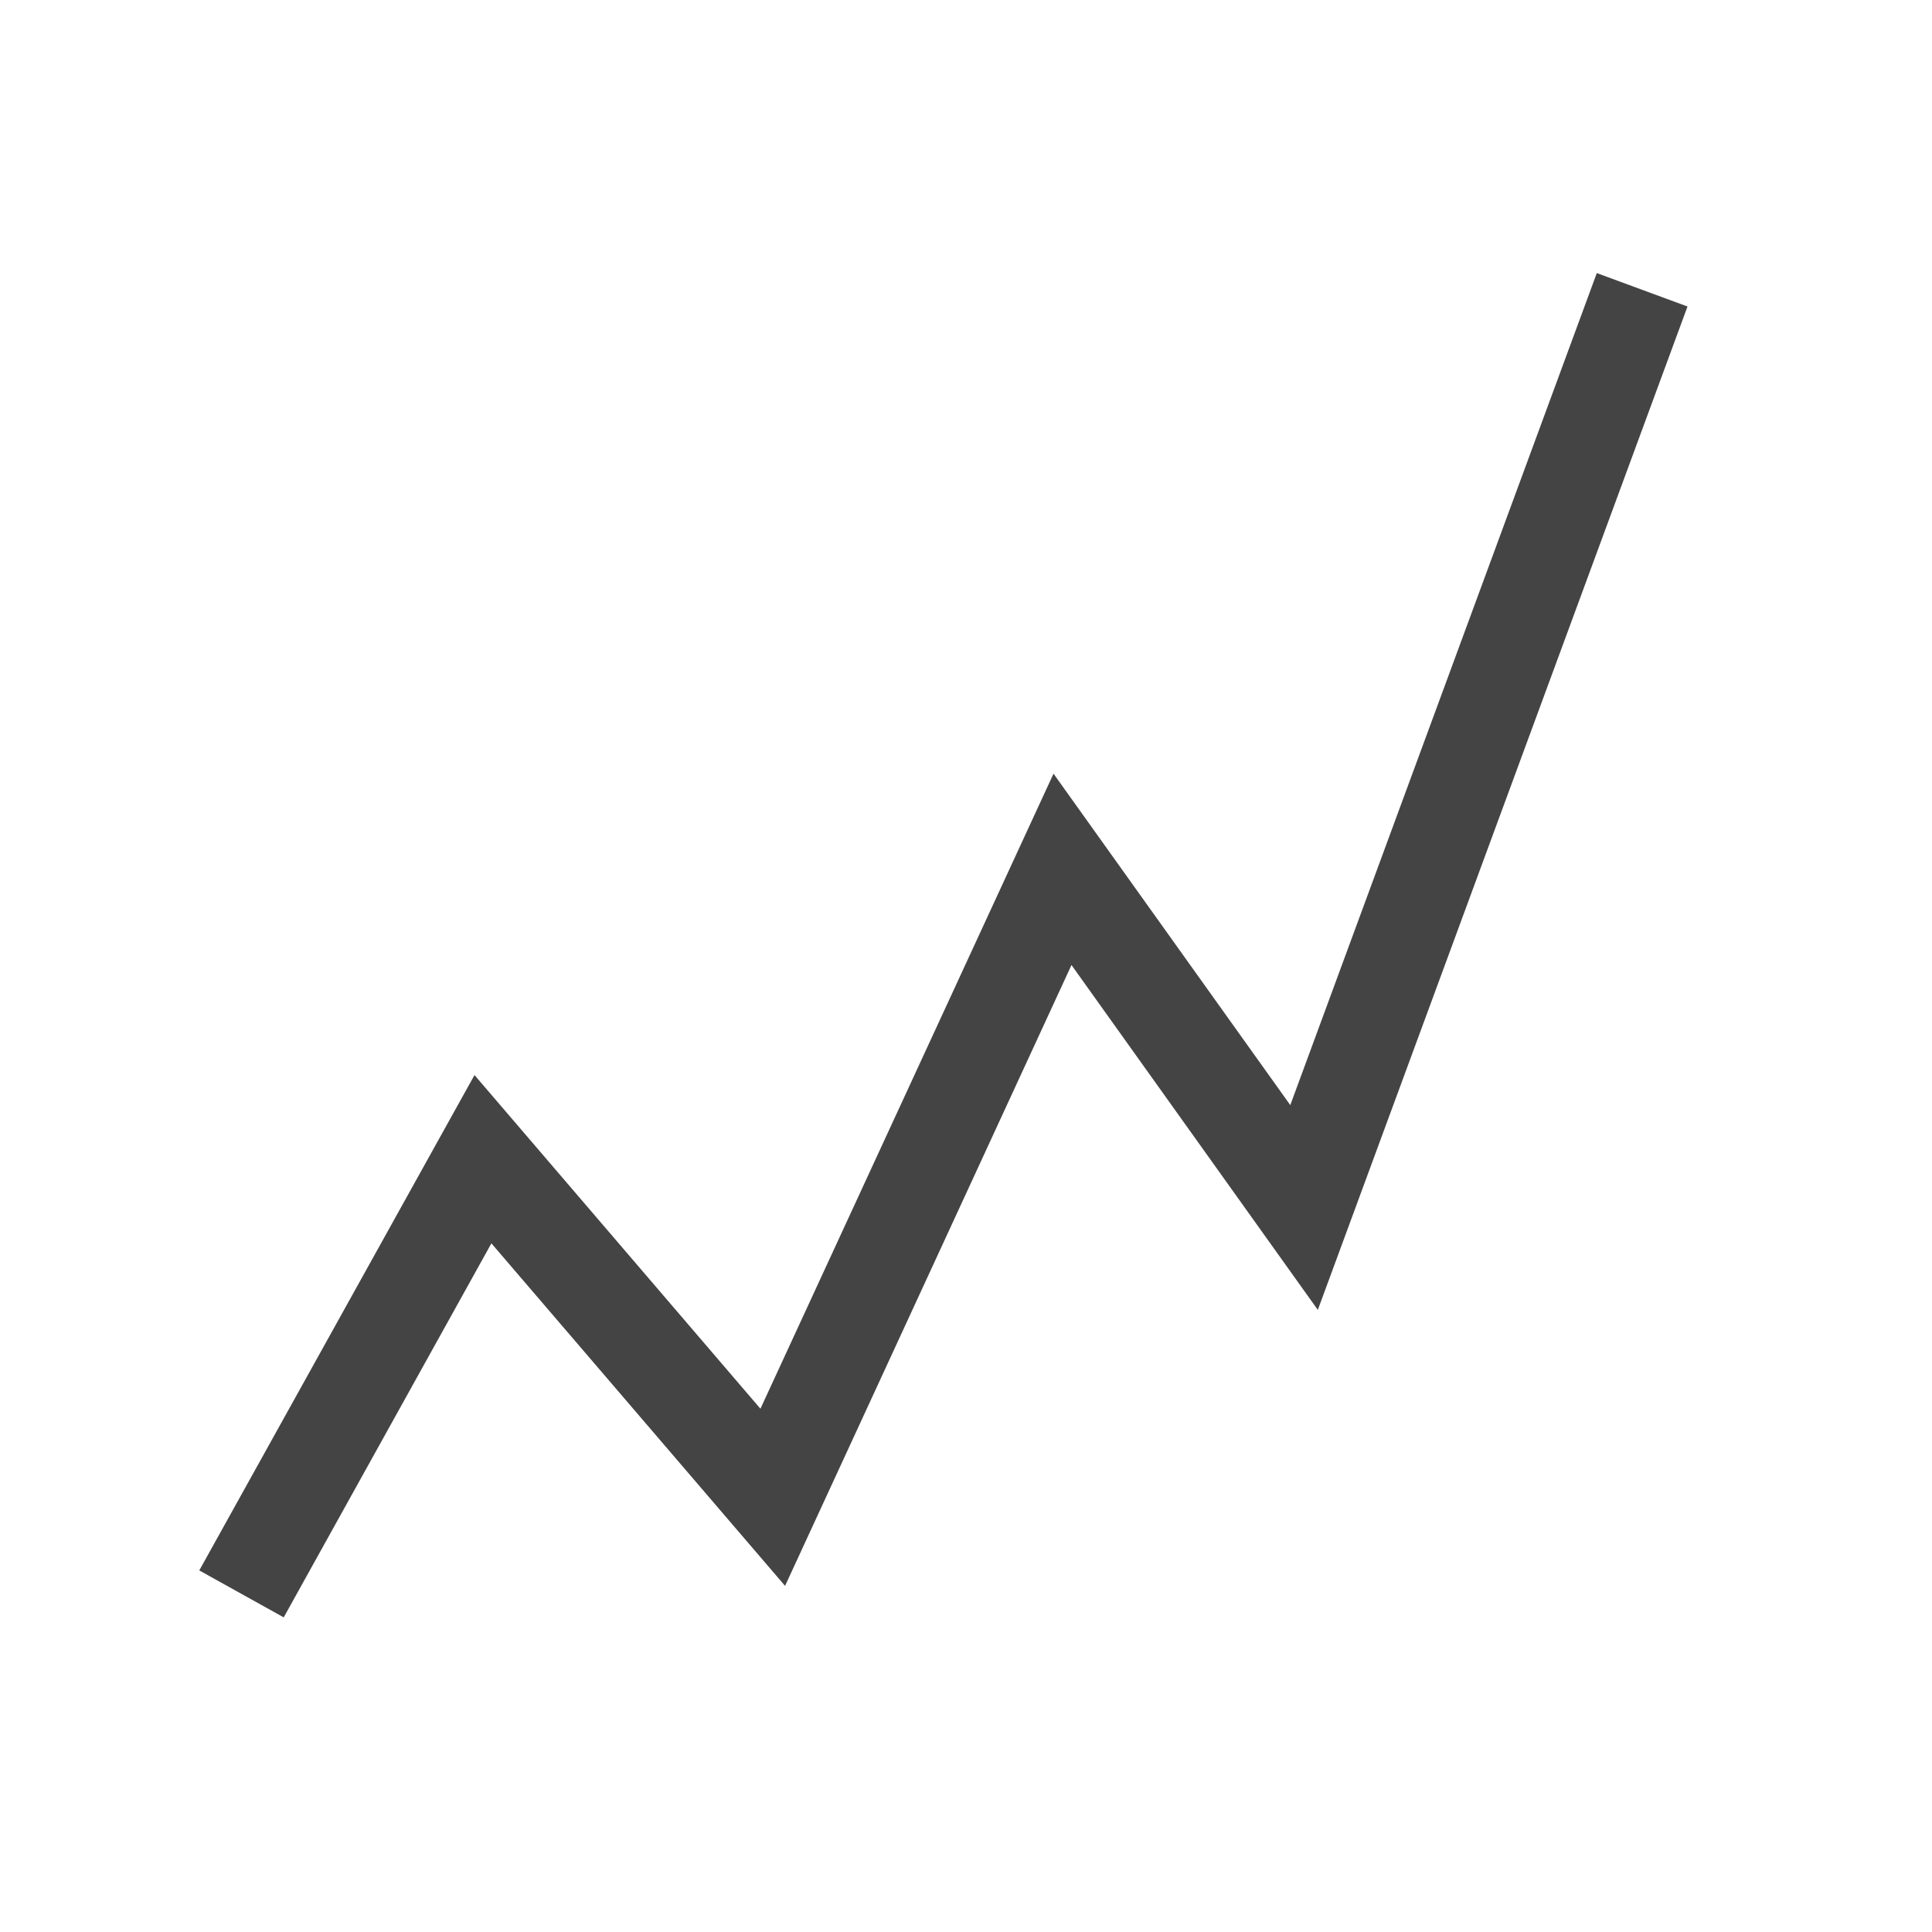
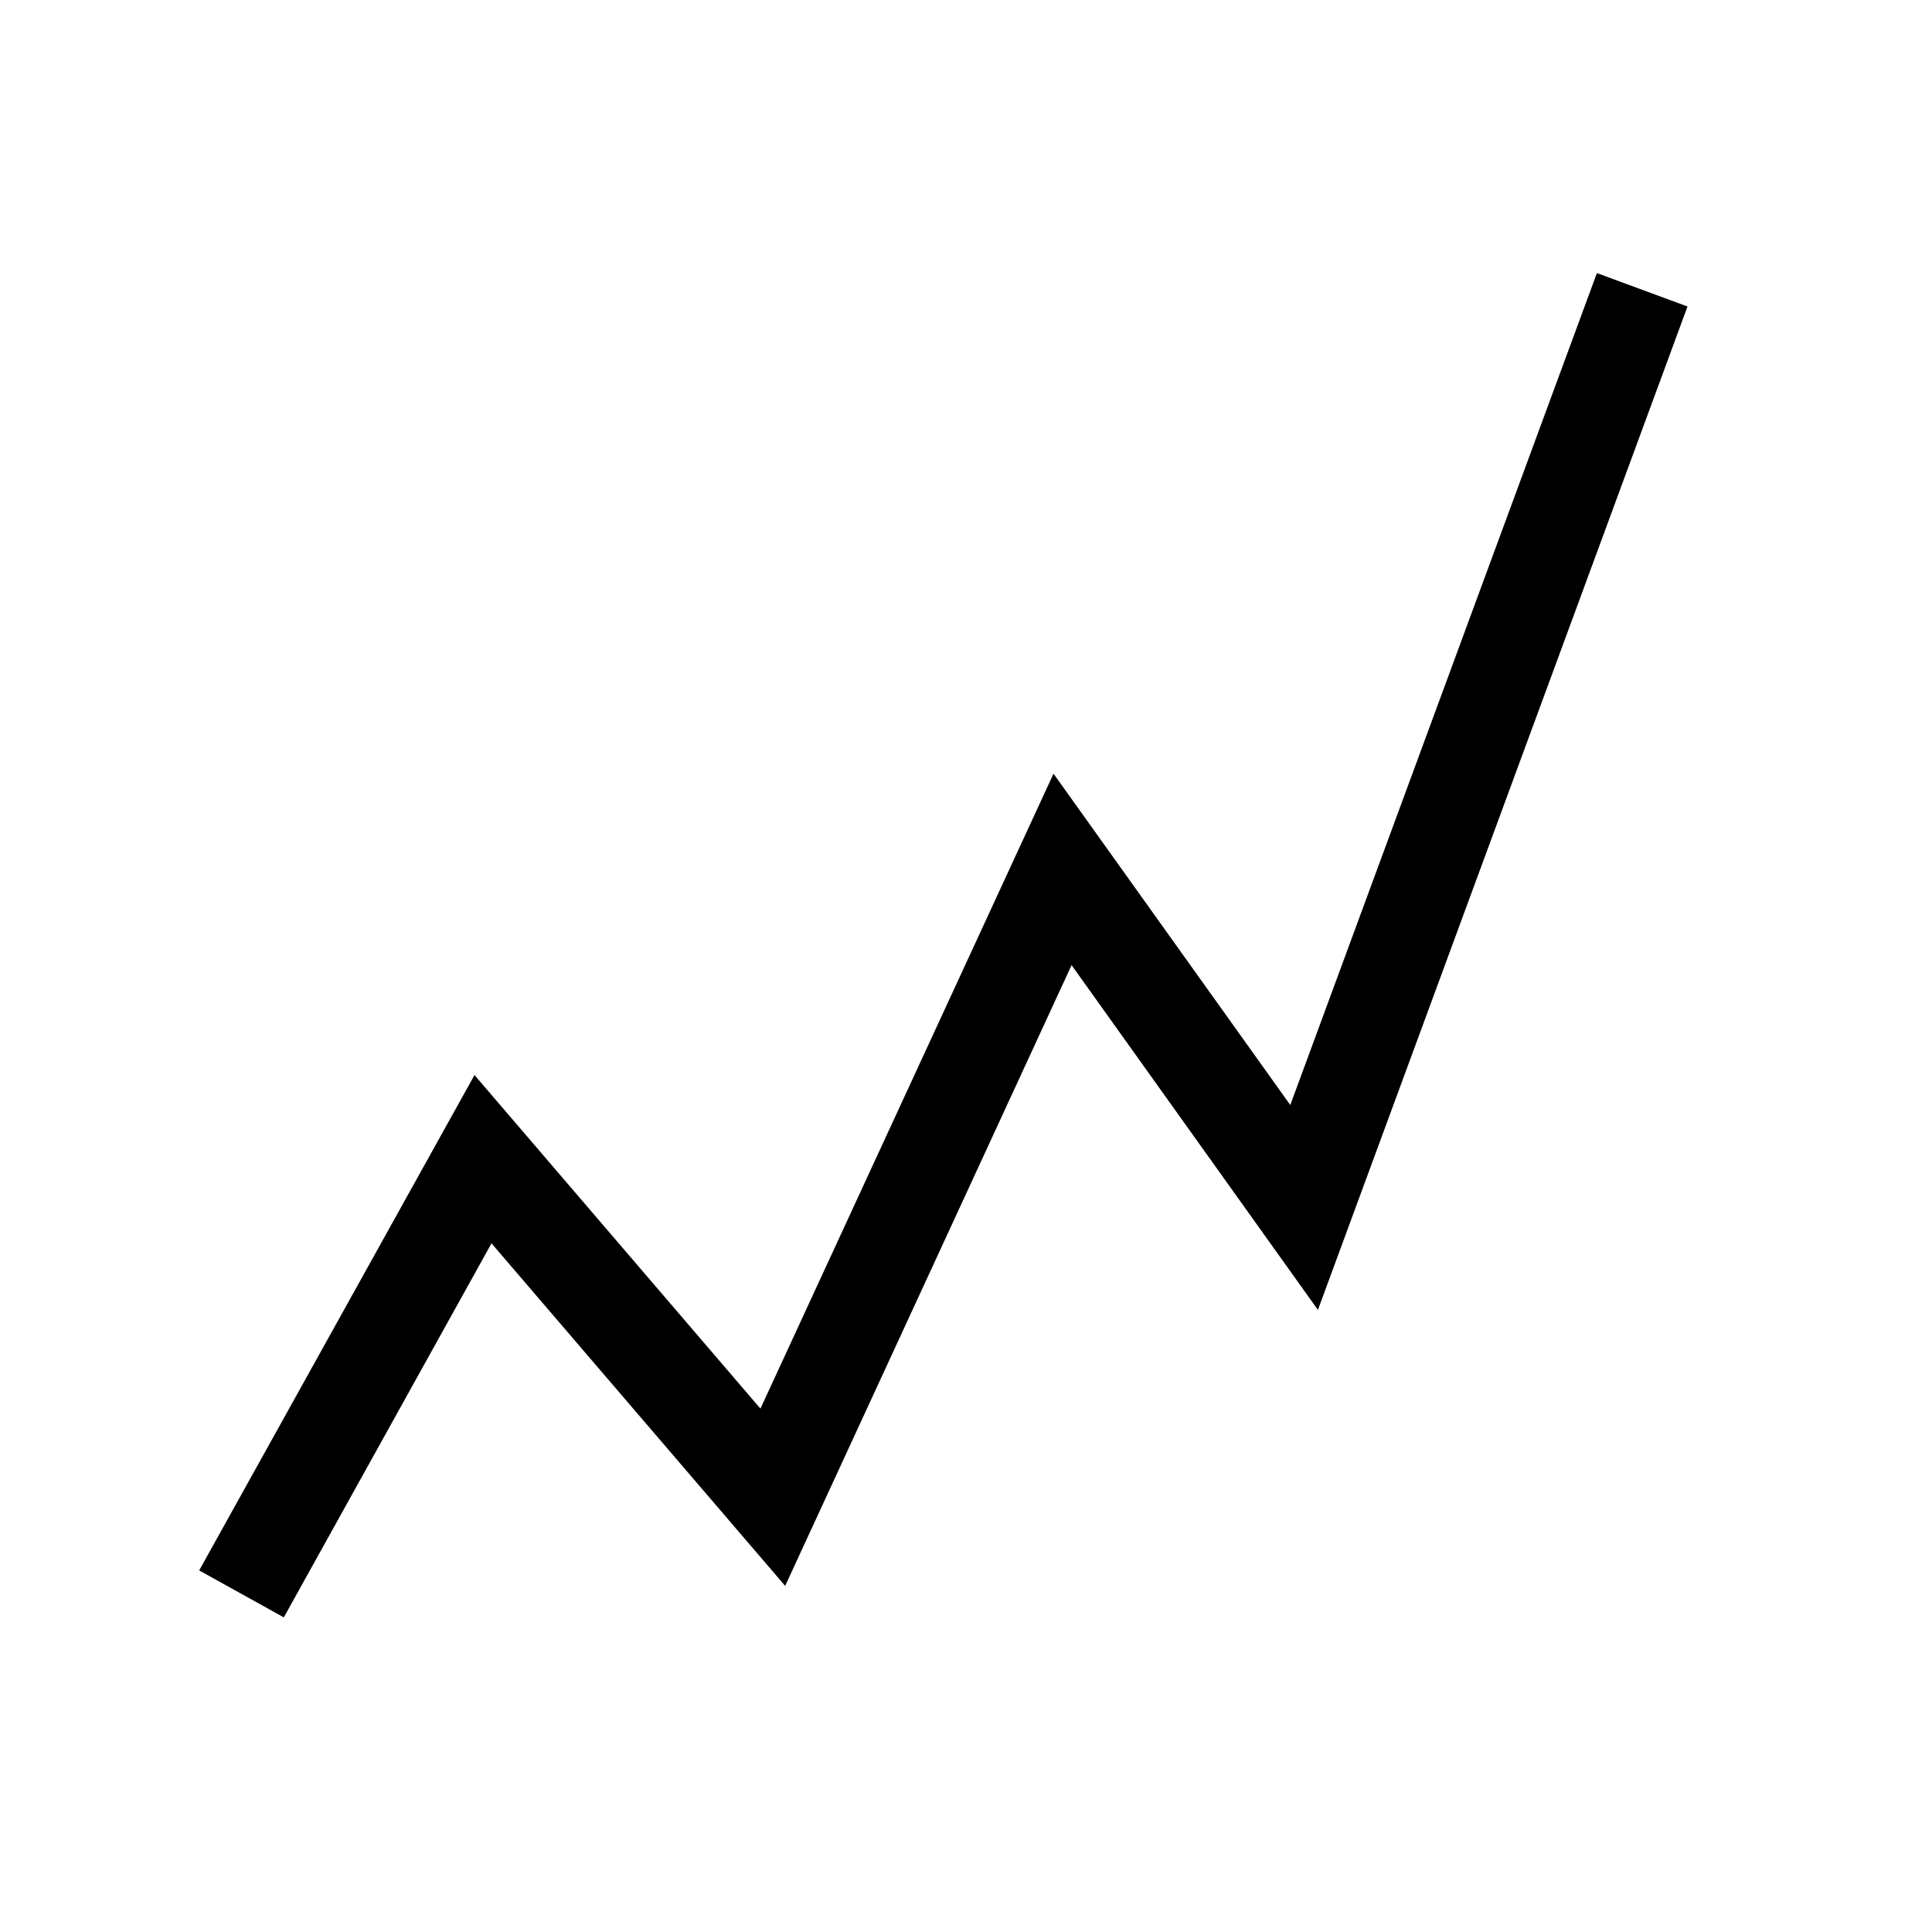
- <svg xmlns="http://www.w3.org/2000/svg" width="20" height="20" viewBox="0 0 20 20" fill="none">
-   <path d="M17.469 3.173 13.642 13.56l-2.55-3.57-2.965 6.427-3.04-3.546-2.15 3.872-.874-.486 2.849-5.128 2.96 3.454 3.034-6.574 2.451 3.431 3.173-8.613.939.346Z" fill="#444" />
+ <svg xmlns="http://www.w3.org/2000/svg" width="20" height="20" fill="none">
+   <path fill="#000" d="M17.469 3.173 13.643 13.56l-2.55-3.569-2.965 6.426-3.04-3.546-2.15 3.872-.876-.486 2.85-5.128 2.96 3.453 3.034-6.573 2.451 3.43 3.174-8.612.938.346Z" />
</svg>
